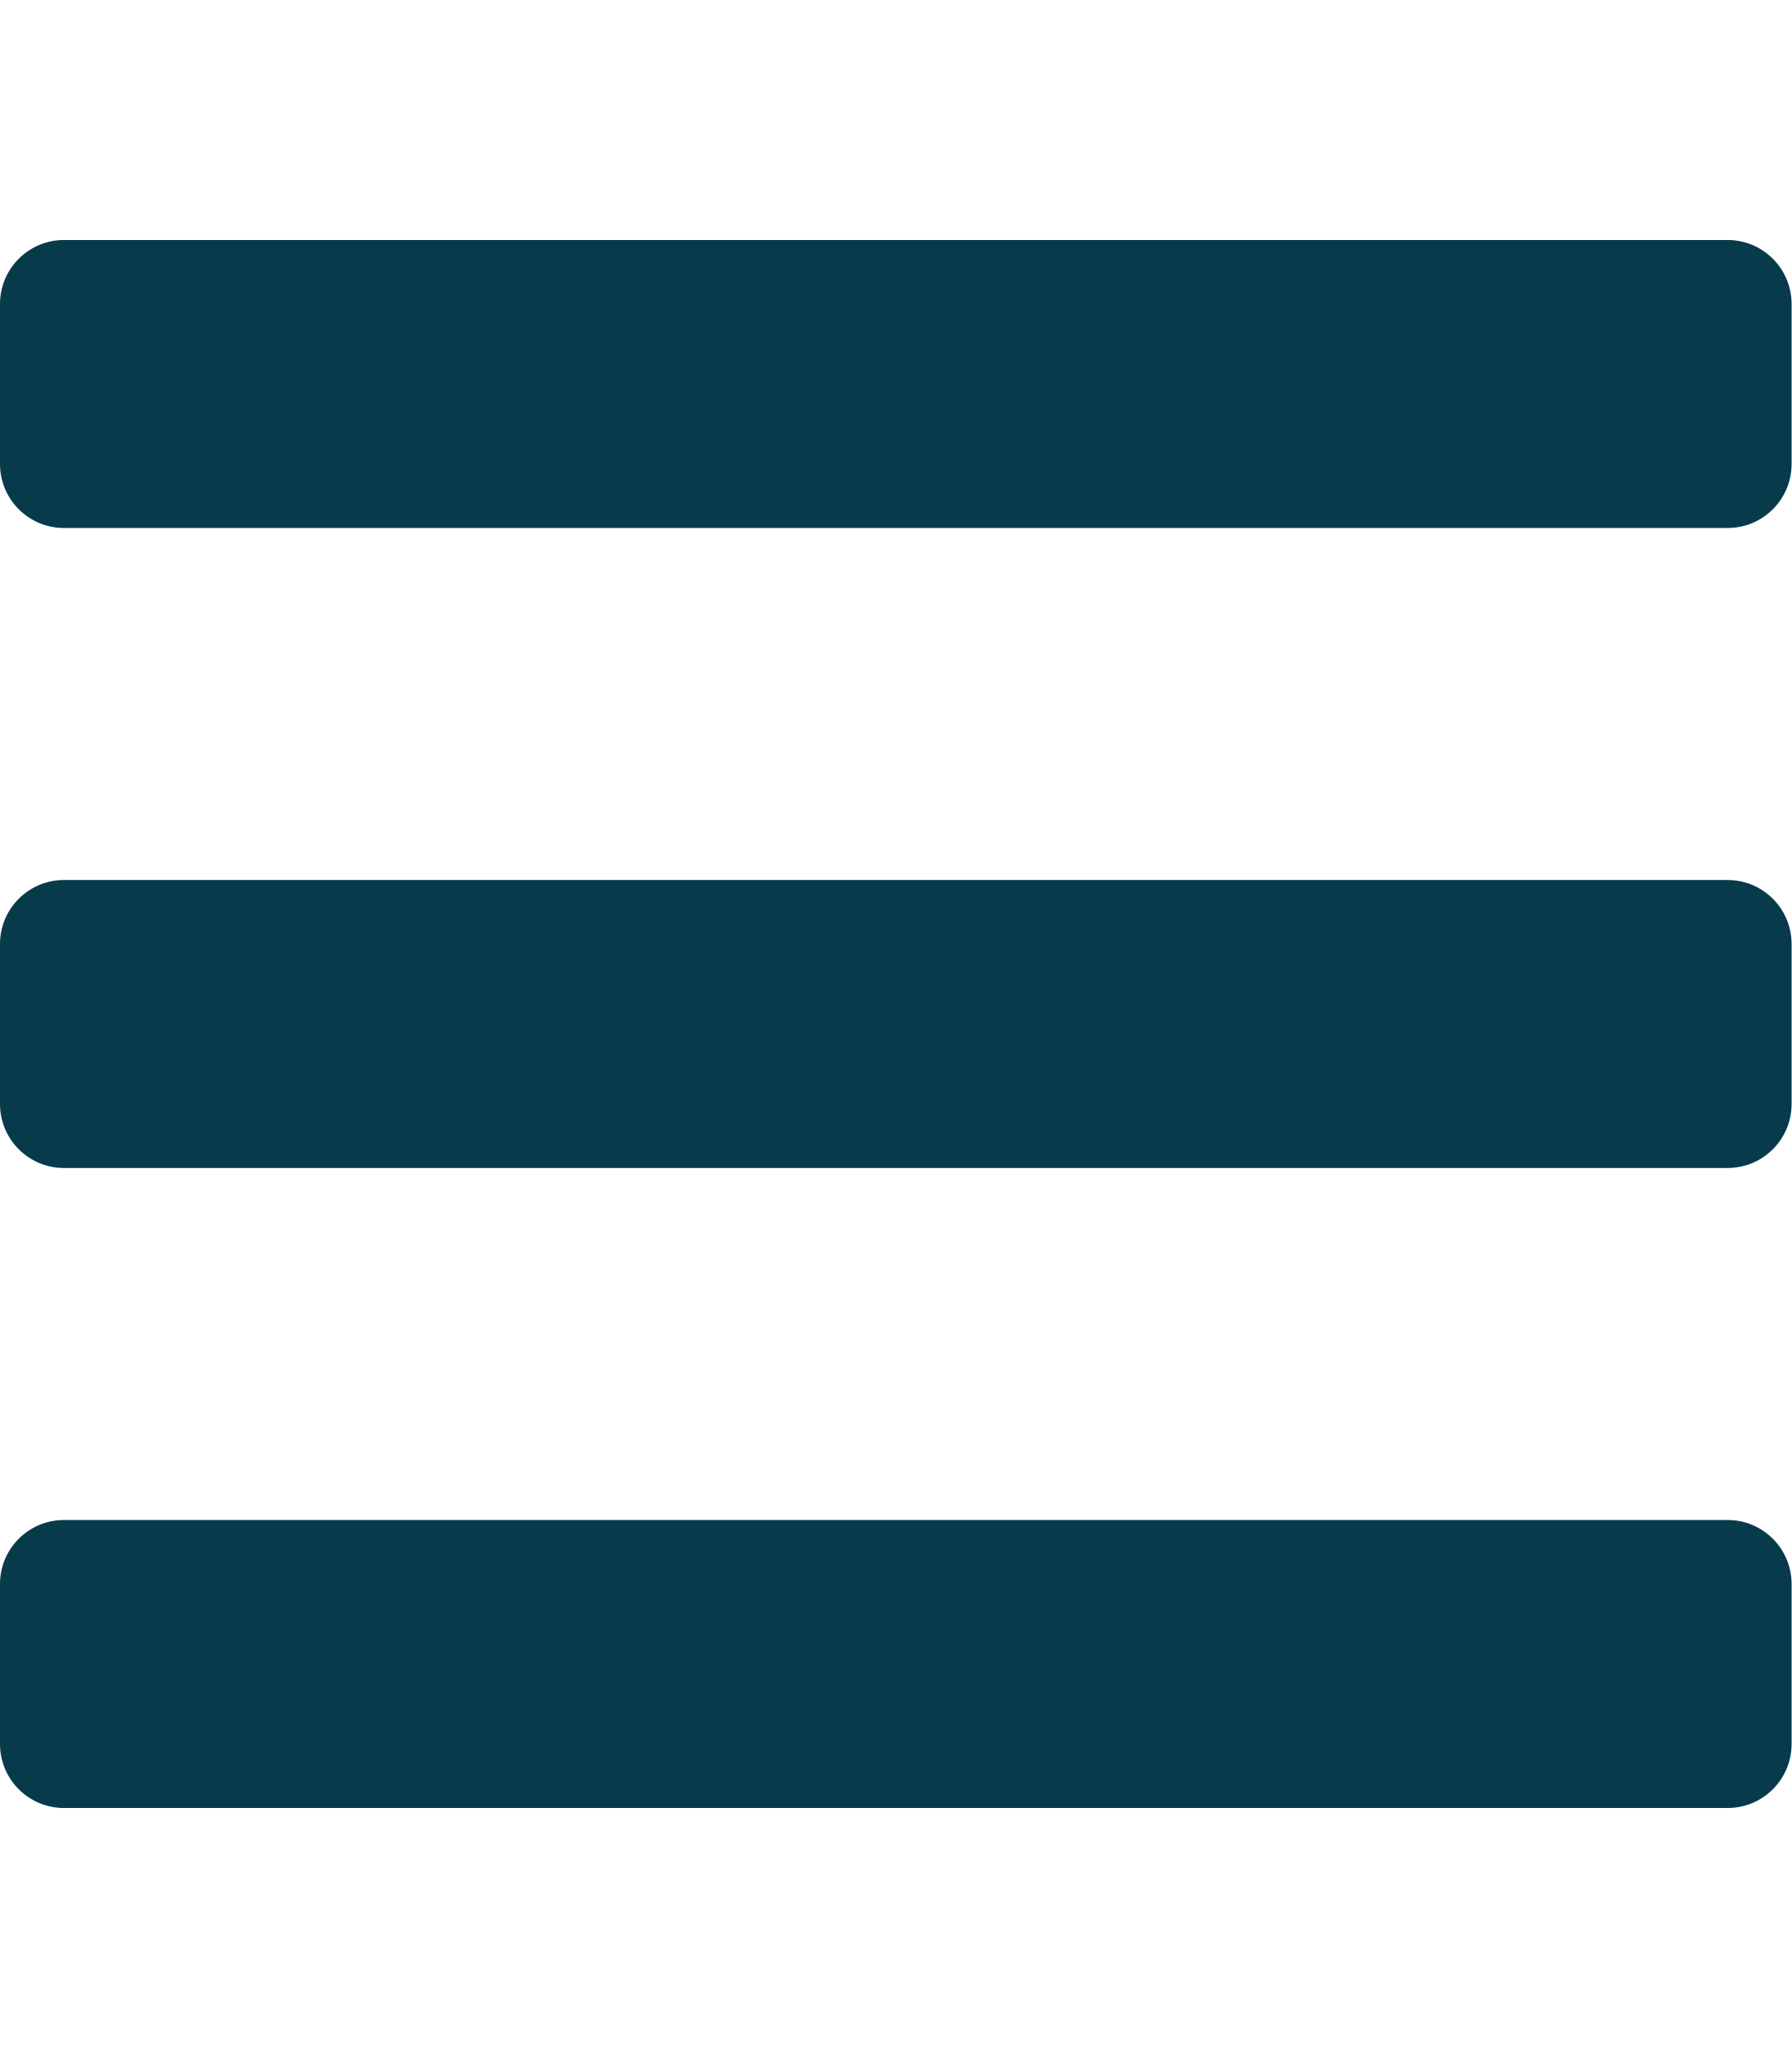
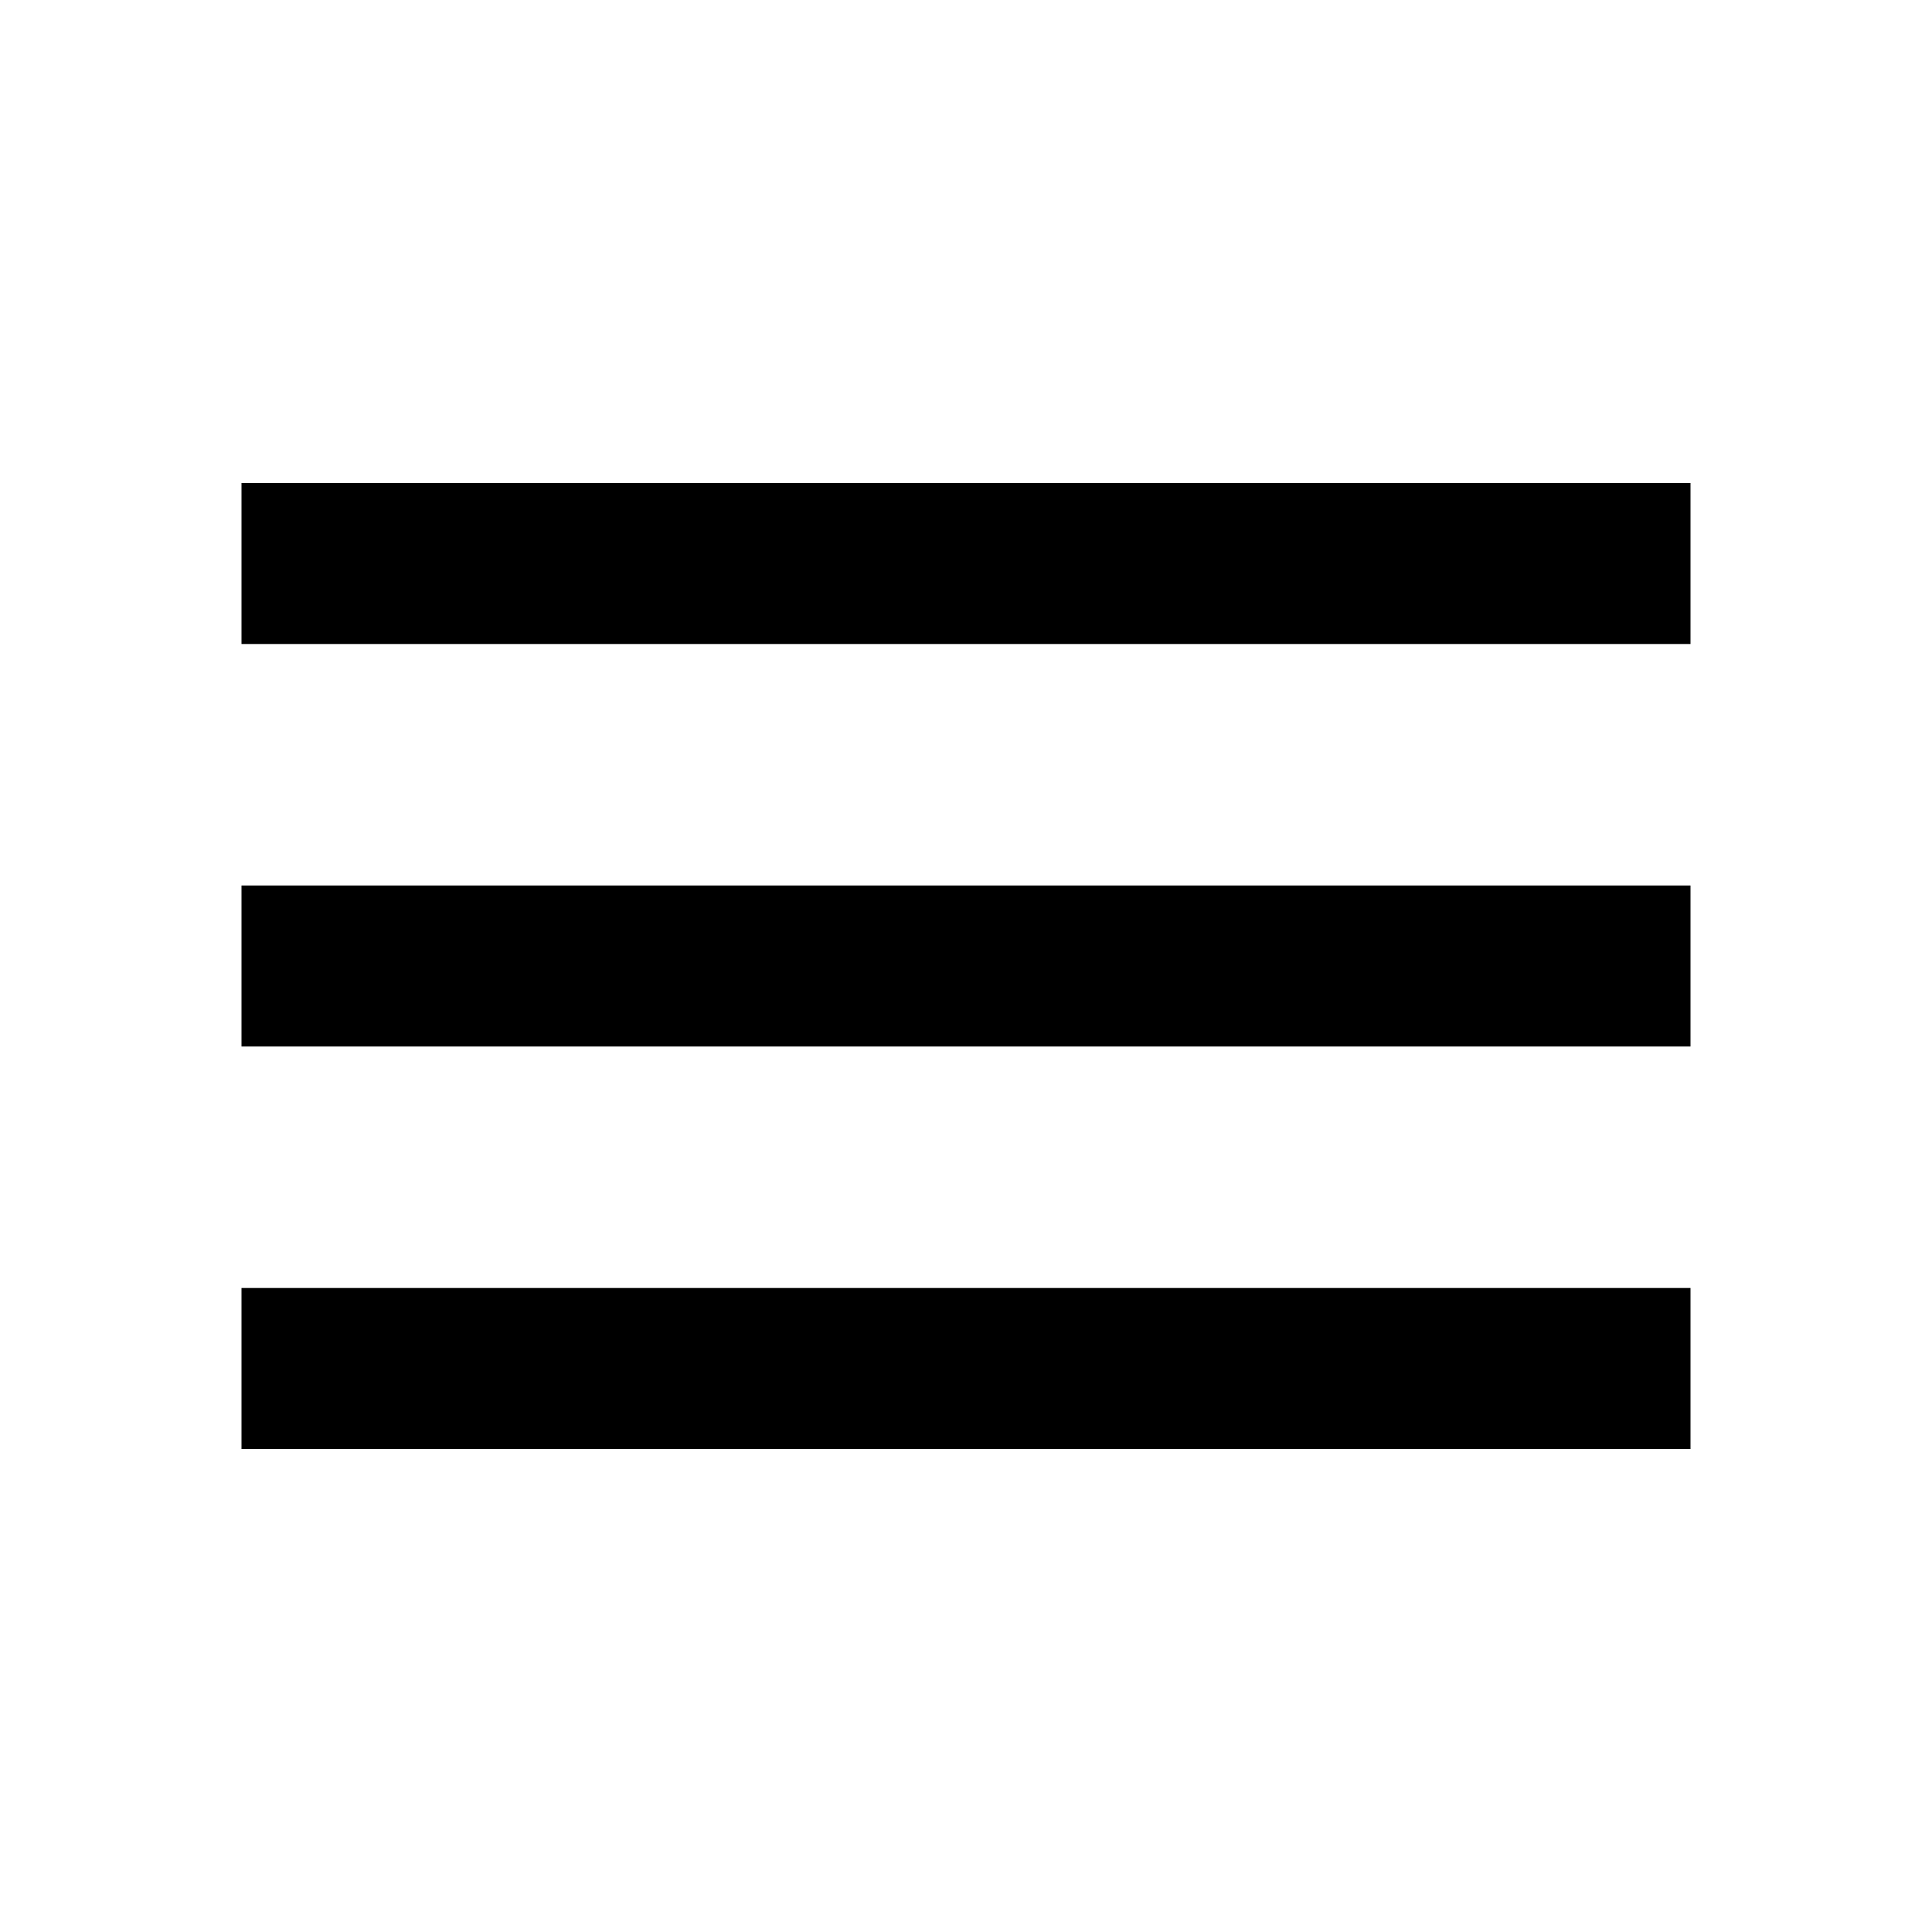
- <svg xmlns="http://www.w3.org/2000/svg" aria-hidden="true" focusable="false" data-prefix="fas" data-icon="bars" class="svg-inline--fa fa-bars fa-w-14" role="img" viewBox="0 0 448 512">
-   <path fill="#073B4C" d="M16 132h416c8.837 0 16-7.163 16-16V76c0-8.837-7.163-16-16-16H16C7.163 60 0 67.163 0 76v40c0 8.837 7.163 16 16 16zm0 160h416c8.837 0 16-7.163 16-16v-40c0-8.837-7.163-16-16-16H16c-8.837 0-16 7.163-16 16v40c0 8.837 7.163 16 16 16zm0 160h416c8.837 0 16-7.163 16-16v-40c0-8.837-7.163-16-16-16H16c-8.837 0-16 7.163-16 16v40c0 8.837 7.163 16 16 16z" />
+ <svg xmlns="http://www.w3.org/2000/svg" height="24px" viewBox="0 0 24 24" width="24px" fill="#000000">
+   <path d="M0 0h24v24H0V0z" fill="none" />
+   <path d="M3 18h18v-2H3v2zm0-5h18v-2H3v2zm0-7v2h18V6H3z" />
</svg>
